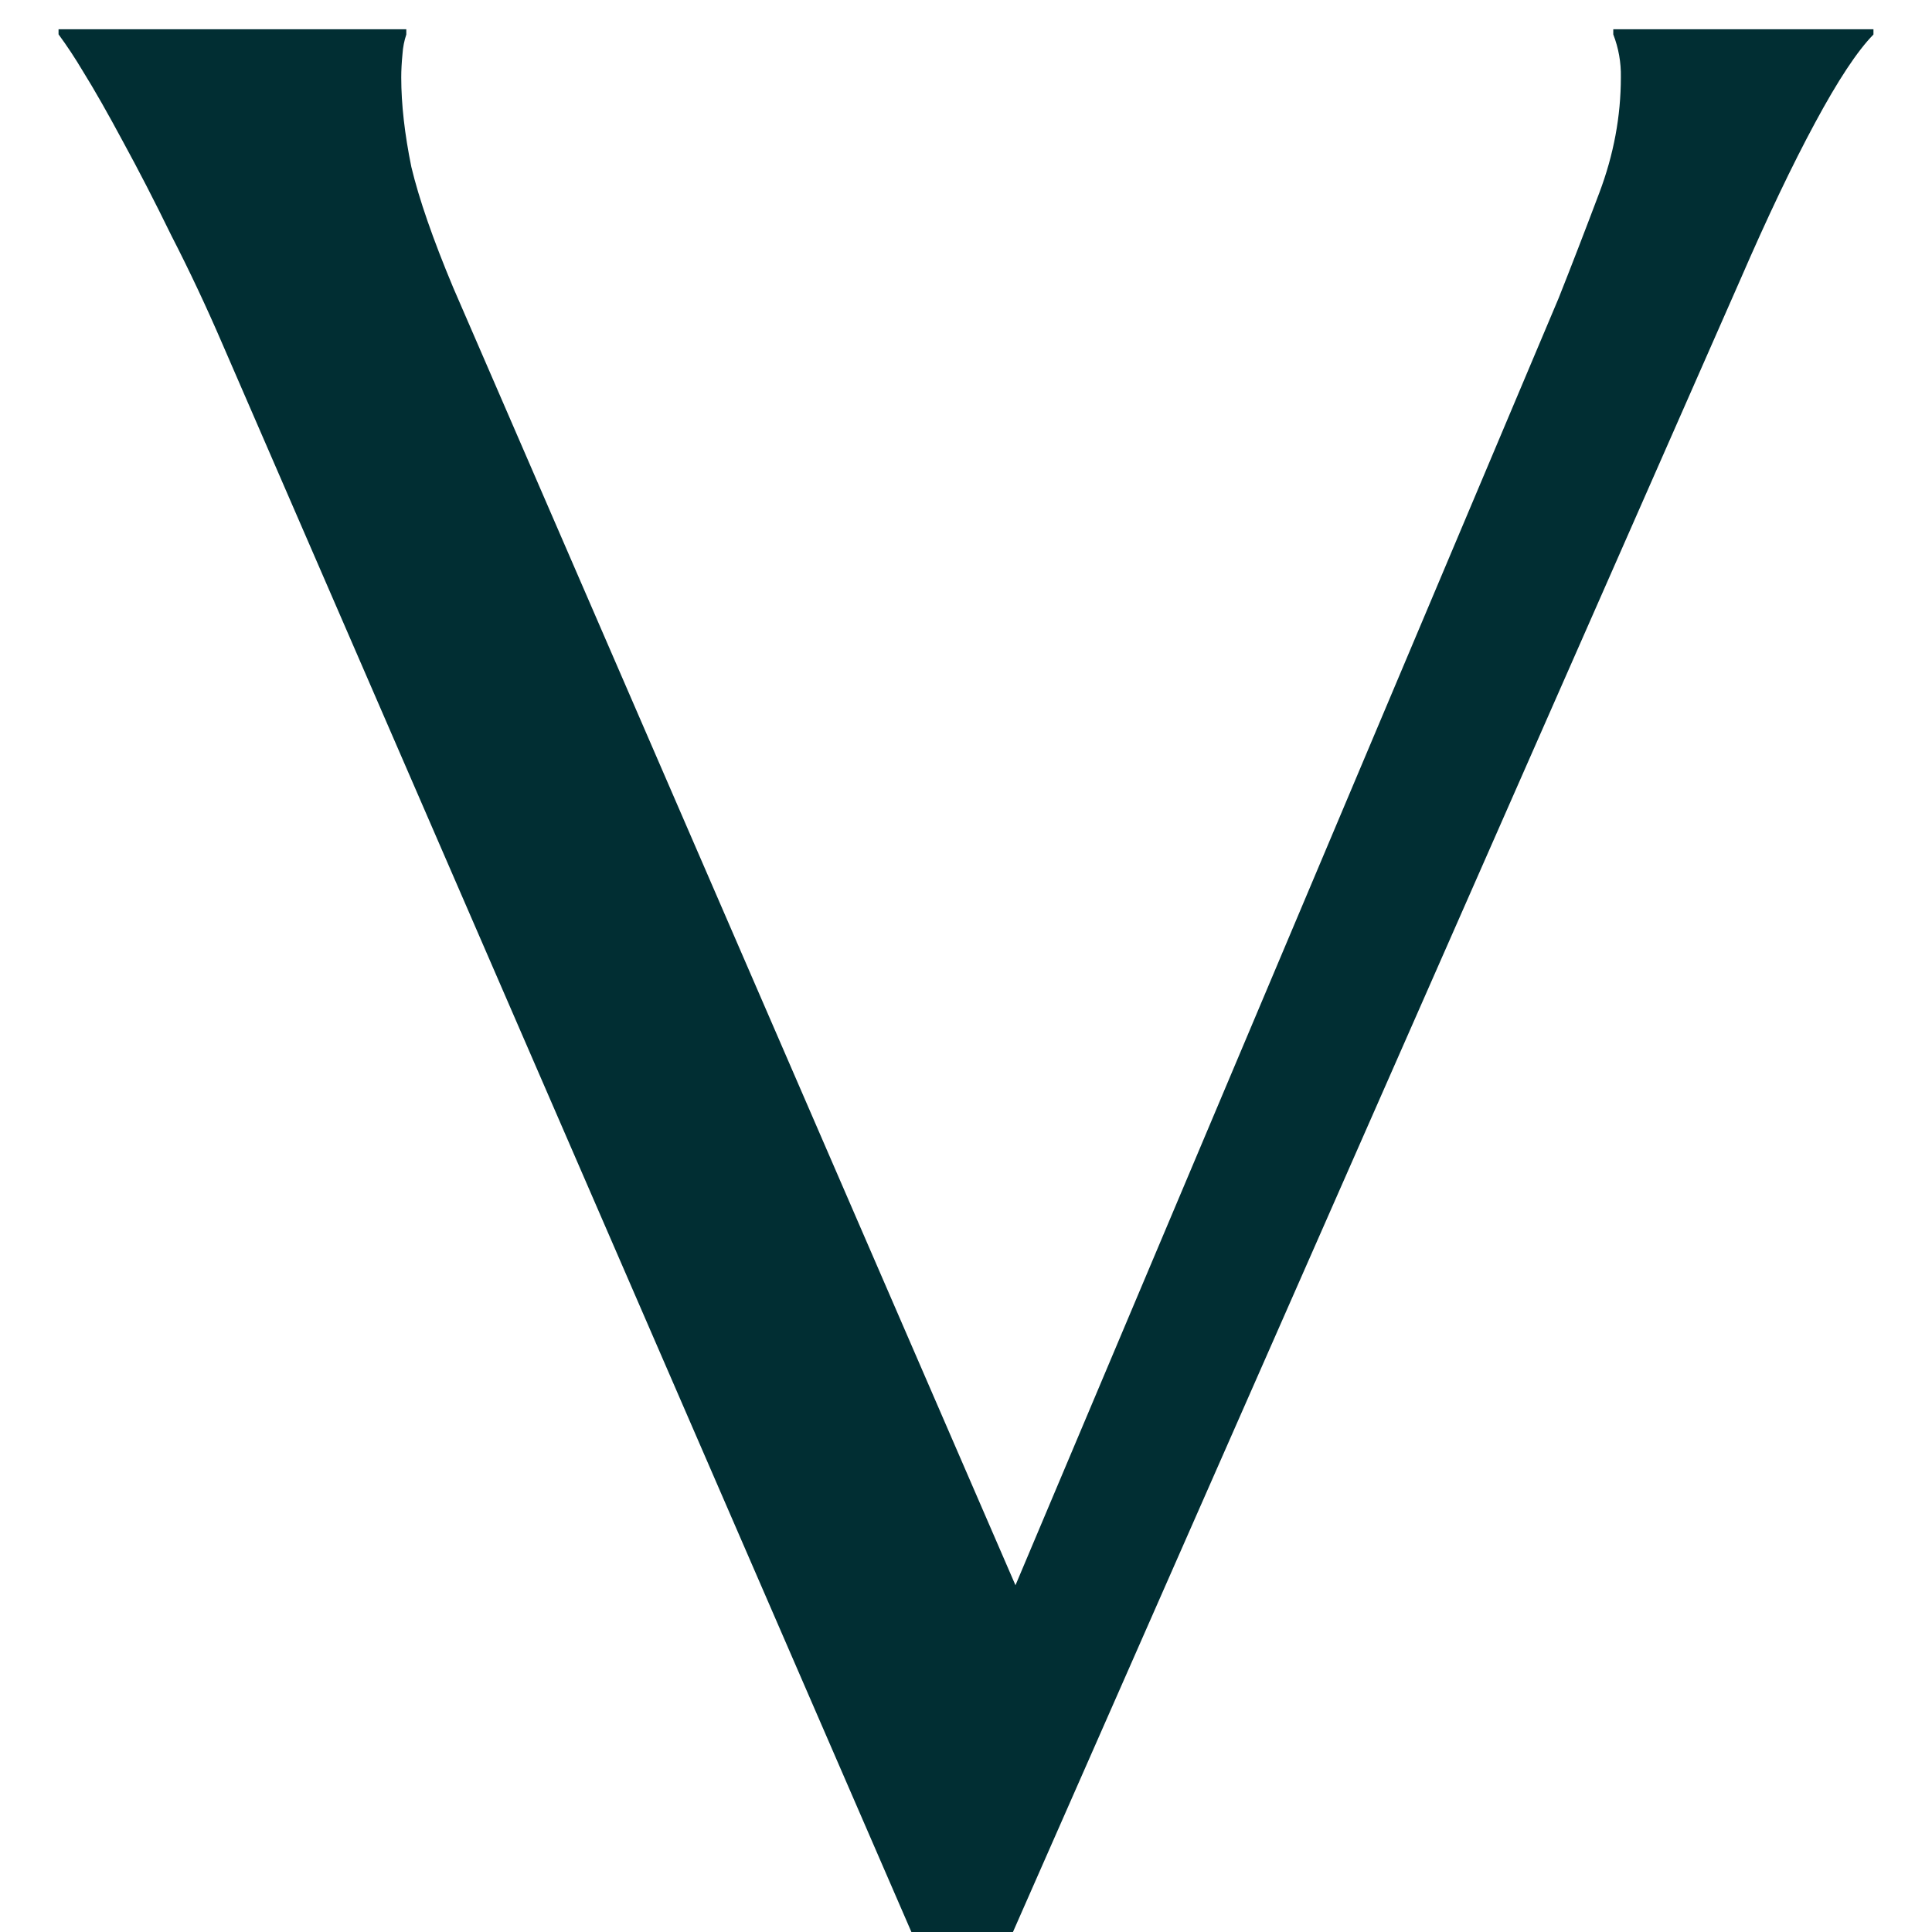
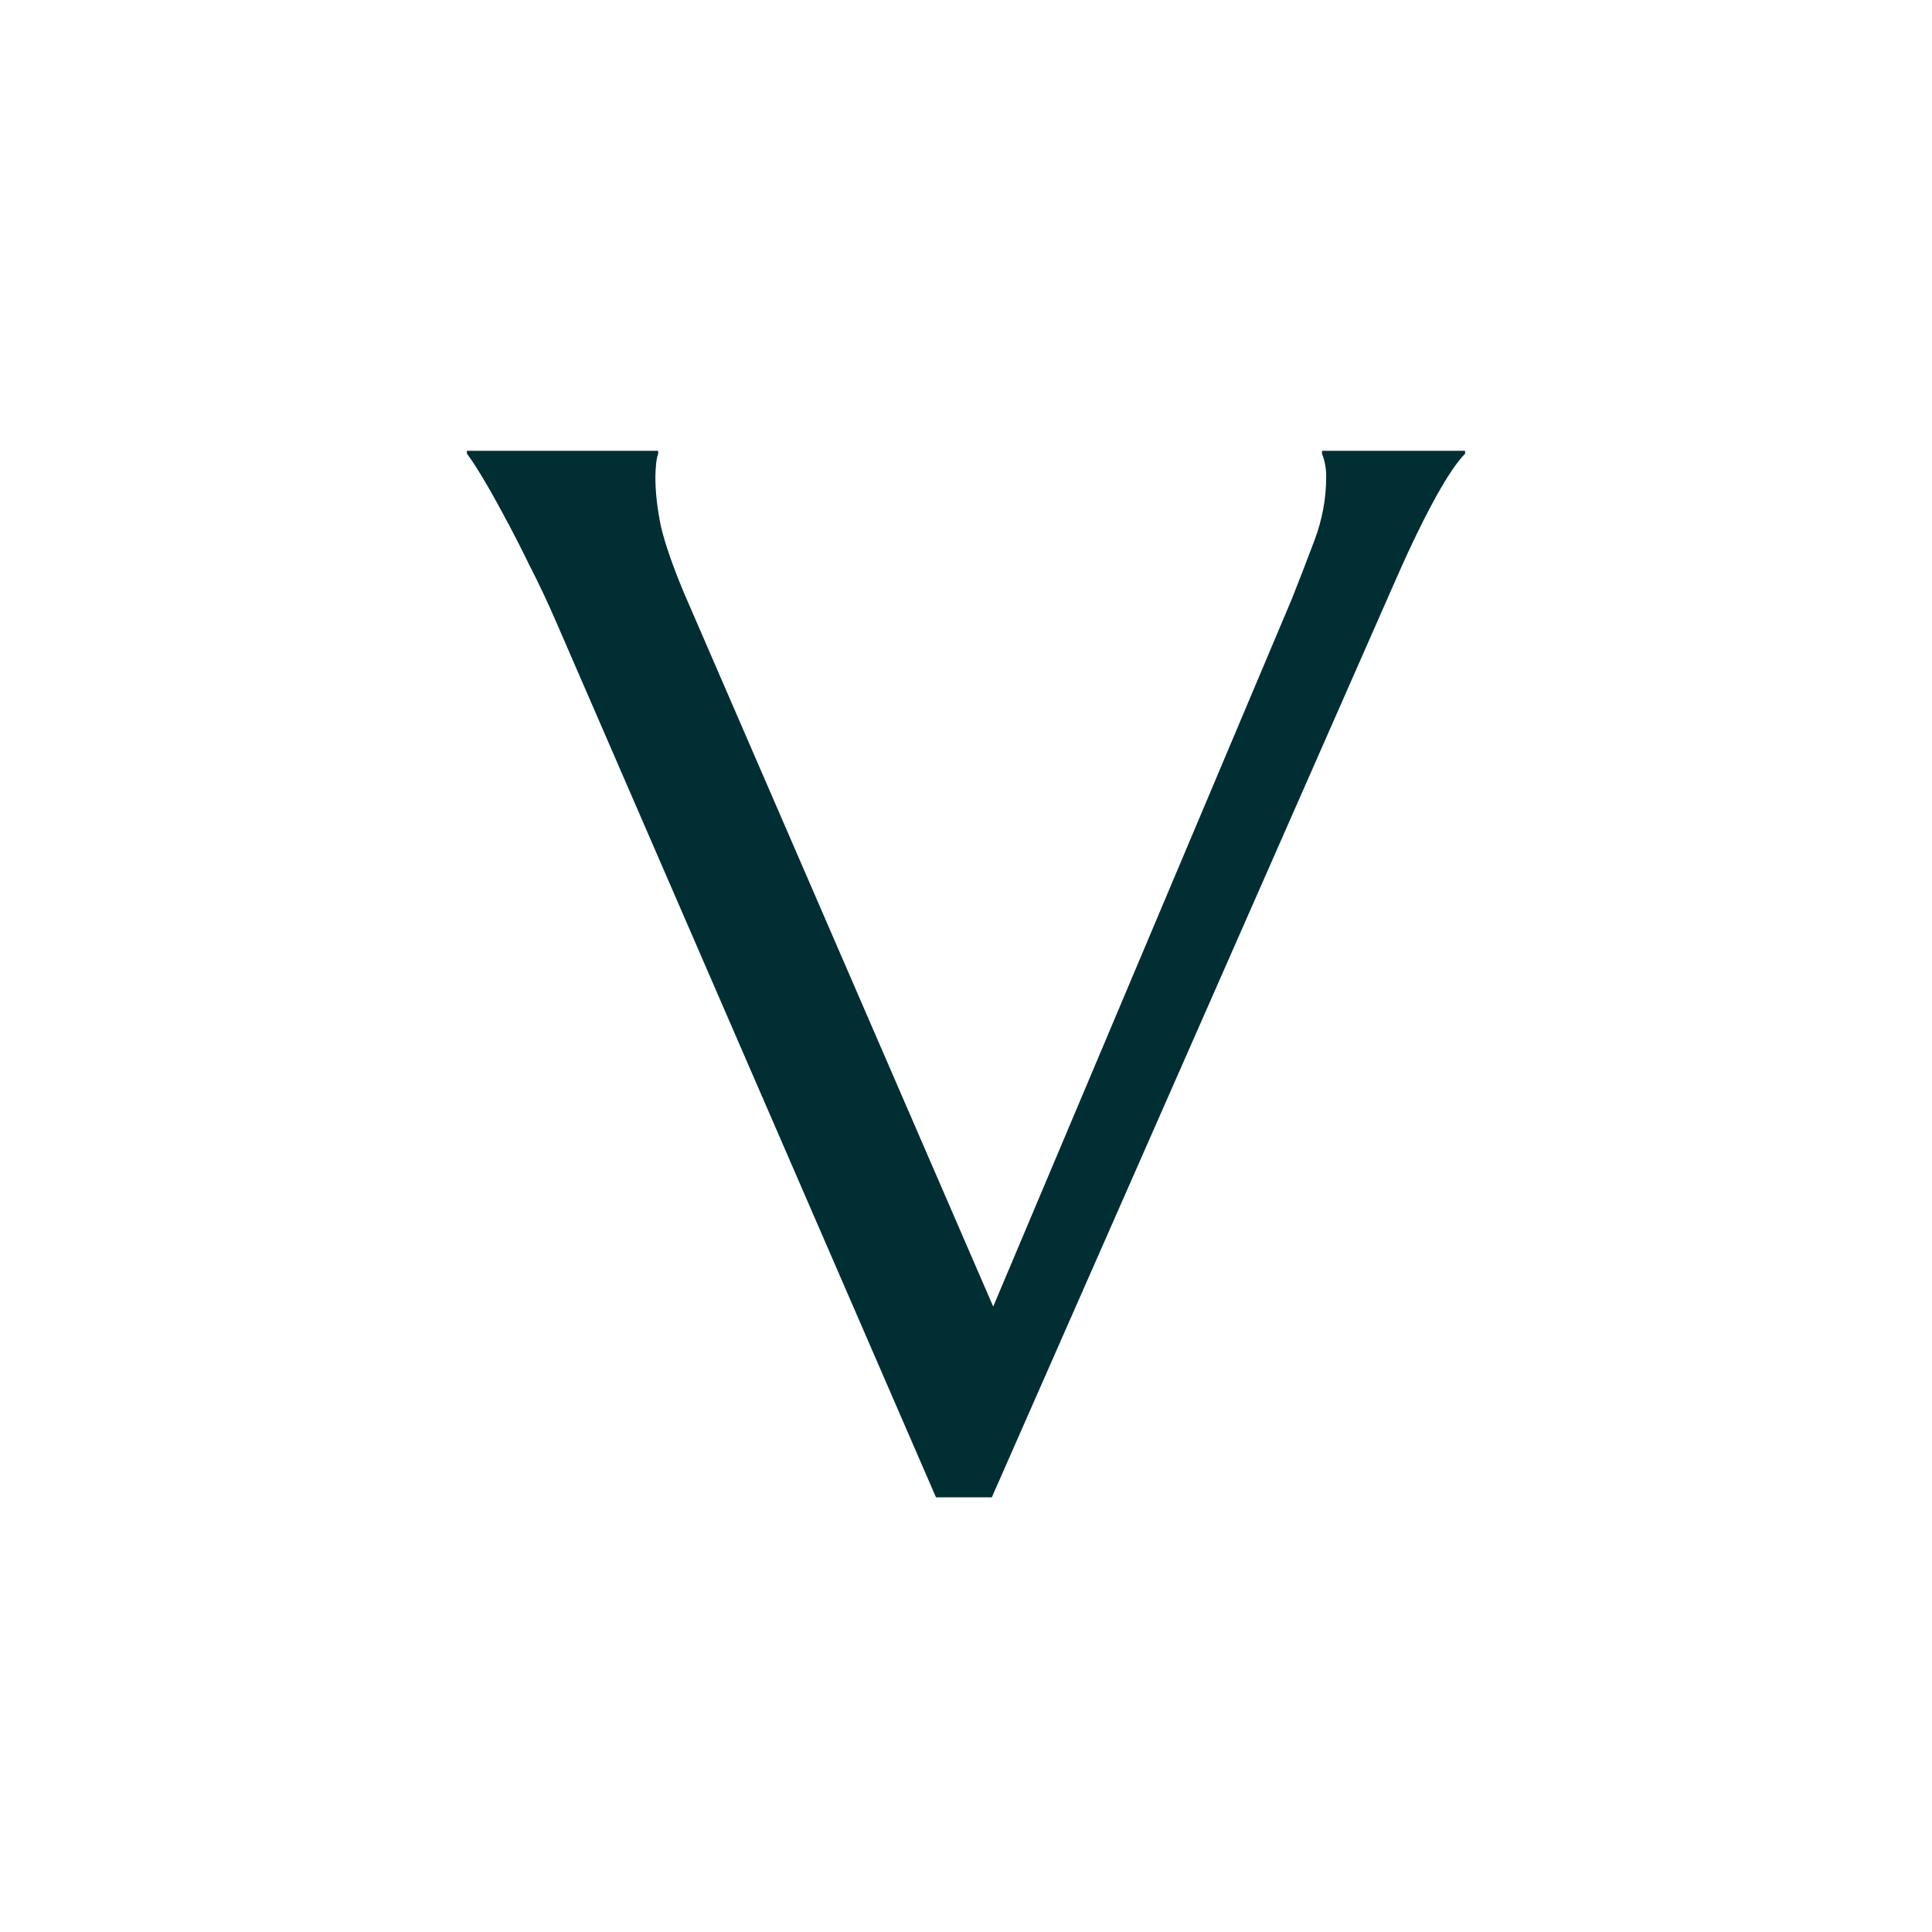
- <svg xmlns="http://www.w3.org/2000/svg" width="120" height="120" viewBox="27 27 66 66" fill="none">
+ <svg xmlns="http://www.w3.org/2000/svg" width="120" height="120" viewBox="0 0 120 120" fill="none">
  <path d="M40.88 28V28.179C40.808 28.393 40.765 28.616 40.75 28.842C40.721 29.14 40.707 29.406 40.707 29.641C40.707 30.559 40.823 31.578 41.052 32.702C41.314 33.798 41.791 35.172 42.484 36.829L61.69 81.154L80.247 37.181C80.681 36.087 81.144 34.89 81.635 33.587C82.126 32.287 82.371 30.971 82.371 29.639C82.381 29.139 82.293 28.642 82.112 28.176V28H91V28.179C90.45 28.739 89.787 29.744 89.005 31.196C88.223 32.645 87.371 34.432 86.447 36.564L61.604 93H58.135L34.593 38.739C34.044 37.466 33.467 36.239 32.858 35.055C32.281 33.872 31.731 32.807 31.213 31.859C30.69 30.884 30.229 30.072 29.825 29.422C29.57 28.992 29.295 28.576 29 28.173V28H40.88Z" fill="#012E33" />
</svg>
